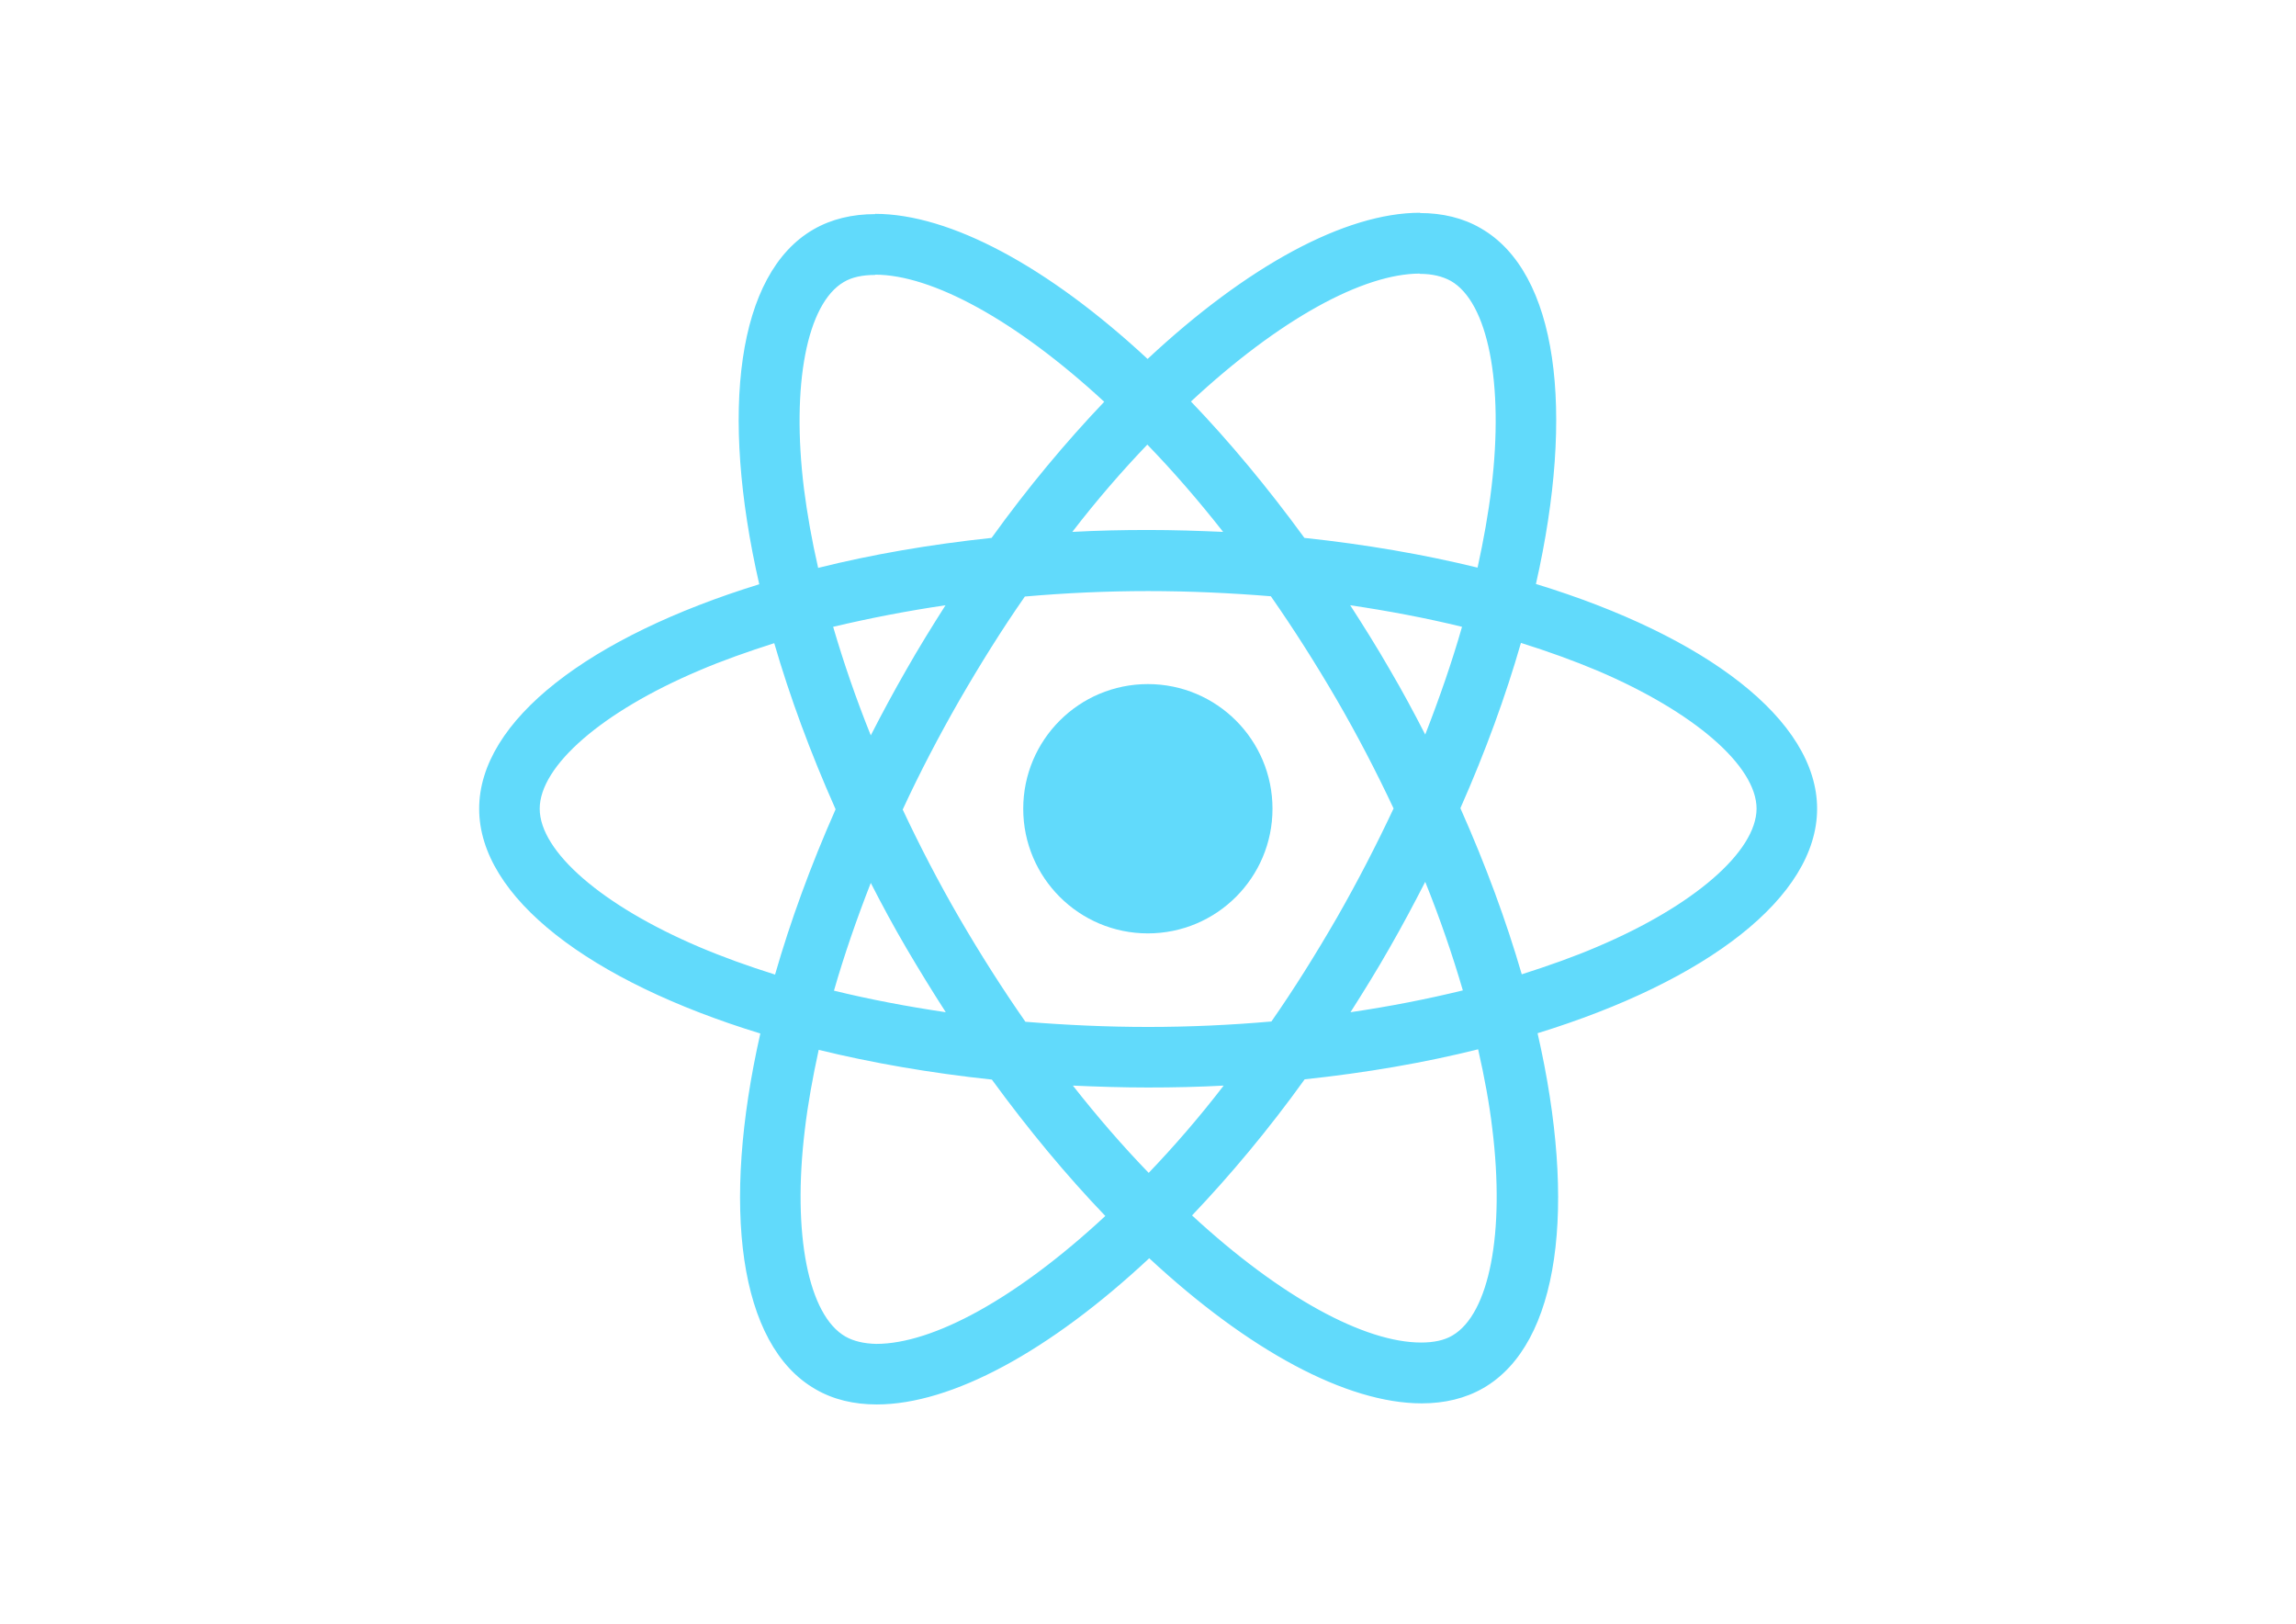
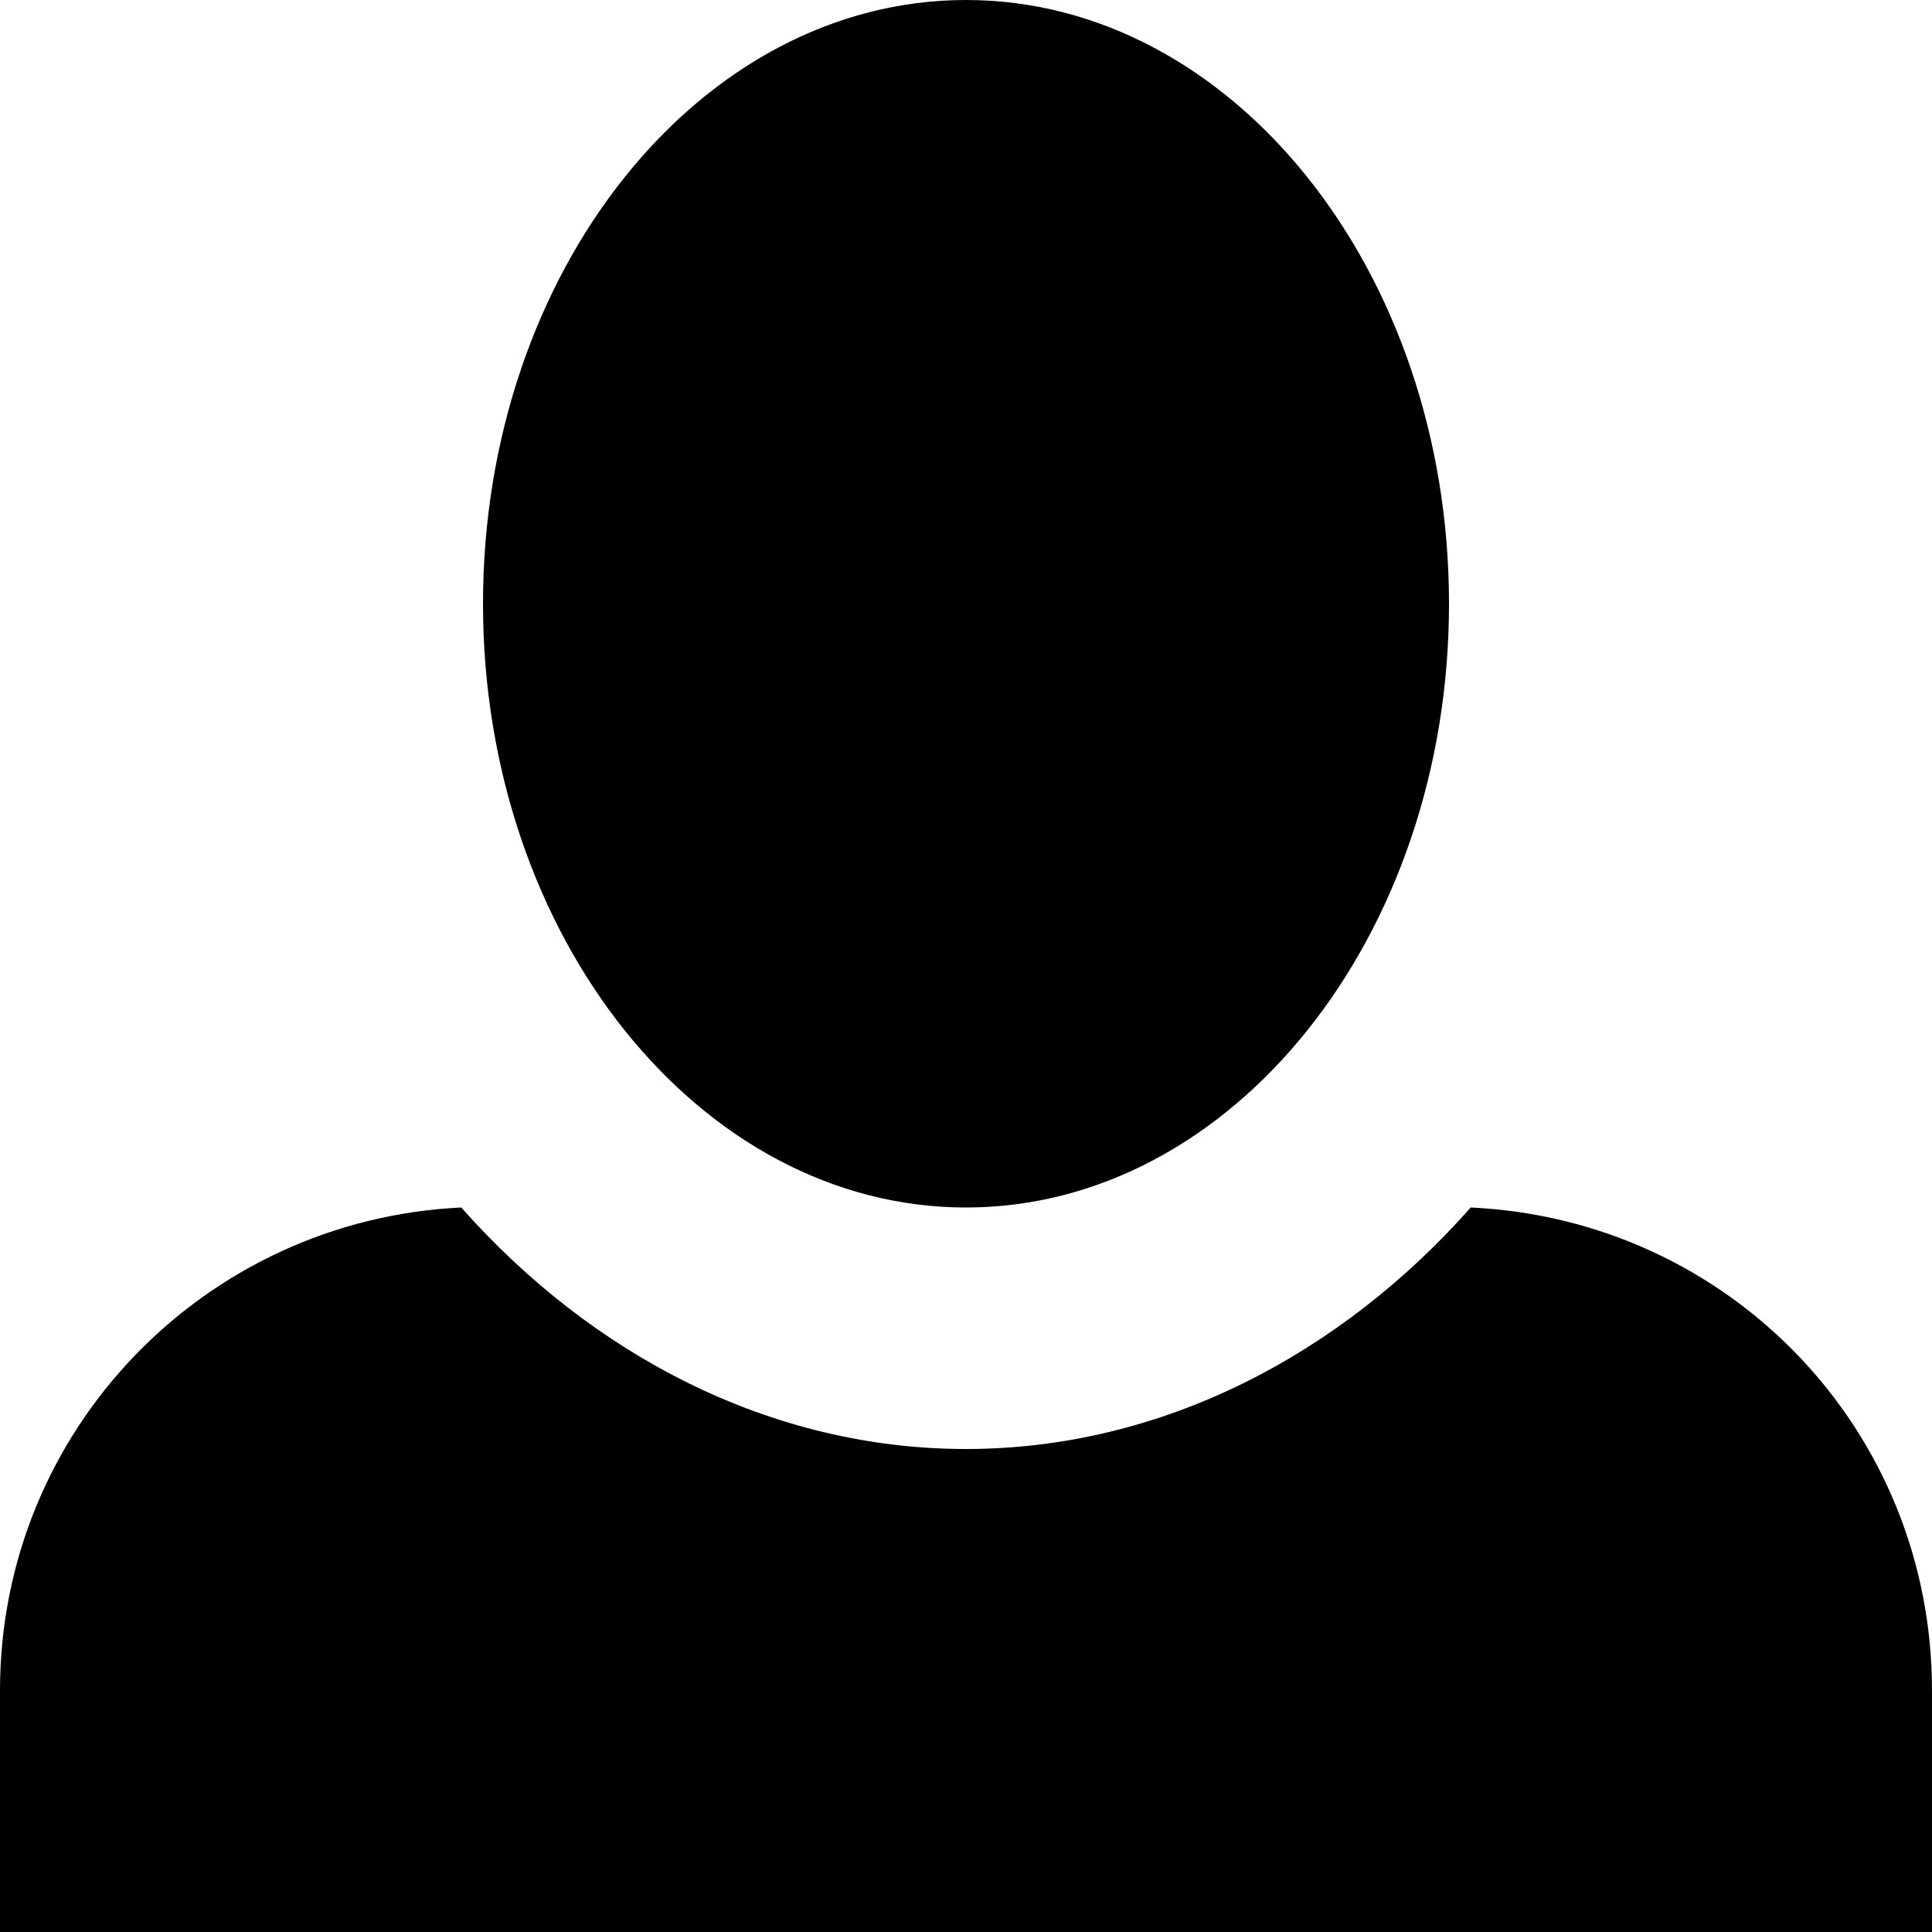
- <svg xmlns="http://www.w3.org/2000/svg" viewBox="0 0 841.9 595.3">
-   <g fill="#61DAFB">
-     <path d="M666.3 296.5c0-32.5-40.7-63.3-103.1-82.4 14.4-63.6 8-114.2-20.2-130.4-6.5-3.8-14.1-5.6-22.4-5.6v22.3c4.6 0 8.3.9 11.4 2.6 13.6 7.8 19.5 37.5 14.9 75.7-1.1 9.4-2.9 19.3-5.1 29.4-19.6-4.8-41-8.5-63.5-10.9-13.5-18.5-27.5-35.3-41.6-50 32.6-30.3 63.2-46.9 84-46.9V78c-27.5 0-63.5 19.6-99.9 53.6-36.4-33.8-72.4-53.2-99.9-53.2v22.3c20.7 0 51.4 16.5 84 46.6-14 14.7-28 31.4-41.3 49.9-22.6 2.4-44 6.1-63.6 11-2.3-10-4-19.7-5.2-29-4.7-38.2 1.1-67.9 14.6-75.8 3-1.8 6.9-2.6 11.5-2.6V78.5c-8.4 0-16 1.8-22.6 5.6-28.1 16.2-34.4 66.7-19.9 130.1-62.2 19.2-102.7 49.9-102.7 82.3 0 32.5 40.7 63.3 103.1 82.4-14.4 63.6-8 114.2 20.2 130.4 6.5 3.8 14.1 5.6 22.5 5.6 27.5 0 63.5-19.6 99.9-53.6 36.4 33.8 72.4 53.2 99.9 53.2 8.4 0 16-1.8 22.6-5.6 28.1-16.2 34.4-66.7 19.9-130.1 62-19.1 102.5-49.9 102.5-82.3zm-130.2-66.7c-3.7 12.9-8.3 26.2-13.5 39.5-4.1-8-8.4-16-13.1-24-4.6-8-9.5-15.8-14.4-23.4 14.2 2.1 27.9 4.7 41 7.9zm-45.8 106.5c-7.8 13.5-15.8 26.3-24.1 38.2-14.9 1.3-30 2-45.2 2-15.1 0-30.2-.7-45-1.9-8.3-11.9-16.4-24.6-24.2-38-7.6-13.1-14.5-26.4-20.8-39.8 6.2-13.4 13.2-26.8 20.7-39.9 7.8-13.5 15.8-26.3 24.1-38.2 14.9-1.3 30-2 45.2-2 15.1 0 30.2.7 45 1.9 8.3 11.9 16.4 24.6 24.2 38 7.6 13.1 14.5 26.4 20.8 39.8-6.3 13.4-13.2 26.8-20.7 39.9zm32.3-13c5.4 13.4 10 26.8 13.8 39.8-13.1 3.2-26.9 5.9-41.2 8 4.9-7.7 9.8-15.6 14.4-23.7 4.6-8 8.9-16.1 13-24.1zM421.2 430c-9.3-9.6-18.6-20.3-27.8-32 9 .4 18.2.7 27.5.7 9.4 0 18.7-.2 27.8-.7-9 11.7-18.3 22.4-27.5 32zm-74.4-58.9c-14.2-2.1-27.9-4.7-41-7.9 3.7-12.9 8.3-26.2 13.5-39.5 4.1 8 8.4 16 13.1 24 4.7 8 9.5 15.8 14.4 23.4zM420.7 163c9.3 9.6 18.6 20.3 27.8 32-9-.4-18.2-.7-27.5-.7-9.4 0-18.7.2-27.8.7 9-11.7 18.3-22.4 27.5-32zm-74 58.9c-4.9 7.7-9.8 15.6-14.4 23.7-4.6 8-8.9 16-13 24-5.4-13.4-10-26.8-13.8-39.8 13.1-3.1 26.9-5.8 41.2-7.9zm-90.5 125.2c-35.4-15.1-58.3-34.9-58.3-50.6 0-15.7 22.9-35.6 58.3-50.6 8.6-3.7 18-7 27.7-10.1 5.7 19.6 13.2 40 22.5 60.9-9.2 20.8-16.6 41.1-22.2 60.6-9.9-3.1-19.3-6.5-28-10.2zM310 490c-13.6-7.8-19.5-37.5-14.9-75.7 1.1-9.4 2.9-19.3 5.1-29.4 19.6 4.8 41 8.5 63.5 10.9 13.5 18.5 27.5 35.3 41.6 50-32.6 30.3-63.2 46.9-84 46.9-4.5-.1-8.3-1-11.3-2.7zm237.2-76.2c4.7 38.2-1.1 67.9-14.6 75.8-3 1.8-6.9 2.6-11.5 2.6-20.7 0-51.4-16.5-84-46.6 14-14.7 28-31.4 41.3-49.9 22.6-2.4 44-6.1 63.6-11 2.3 10.1 4.1 19.8 5.2 29.1zm38.5-66.7c-8.6 3.7-18 7-27.7 10.1-5.7-19.6-13.2-40-22.5-60.9 9.2-20.8 16.6-41.1 22.2-60.6 9.9 3.1 19.3 6.5 28.1 10.2 35.4 15.1 58.3 34.9 58.3 50.6-.1 15.7-23 35.6-58.4 50.6zM320.8 78.4z" />
-     <circle cx="420.9" cy="296.5" r="45.7" />
-     <path d="M520.5 78.1z" />
-   </g>
+ <svg xmlns="http://www.w3.org/2000/svg" width="12" height="12" viewBox="0 0 8 8">
+   <path d="M4 0c-1.1 0-2 1.12-2 2.5s.9 2.5 2 2.5 2-1.12 2-2.5-.9-2.5-2-2.5zm-2.09 5c-1.06.05-1.91.92-1.91 2v1h8v-1c0-1.08-.84-1.95-1.91-2-.54.61-1.28 1-2.09 1-.81 0-1.55-.39-2.09-1z" />
</svg>
